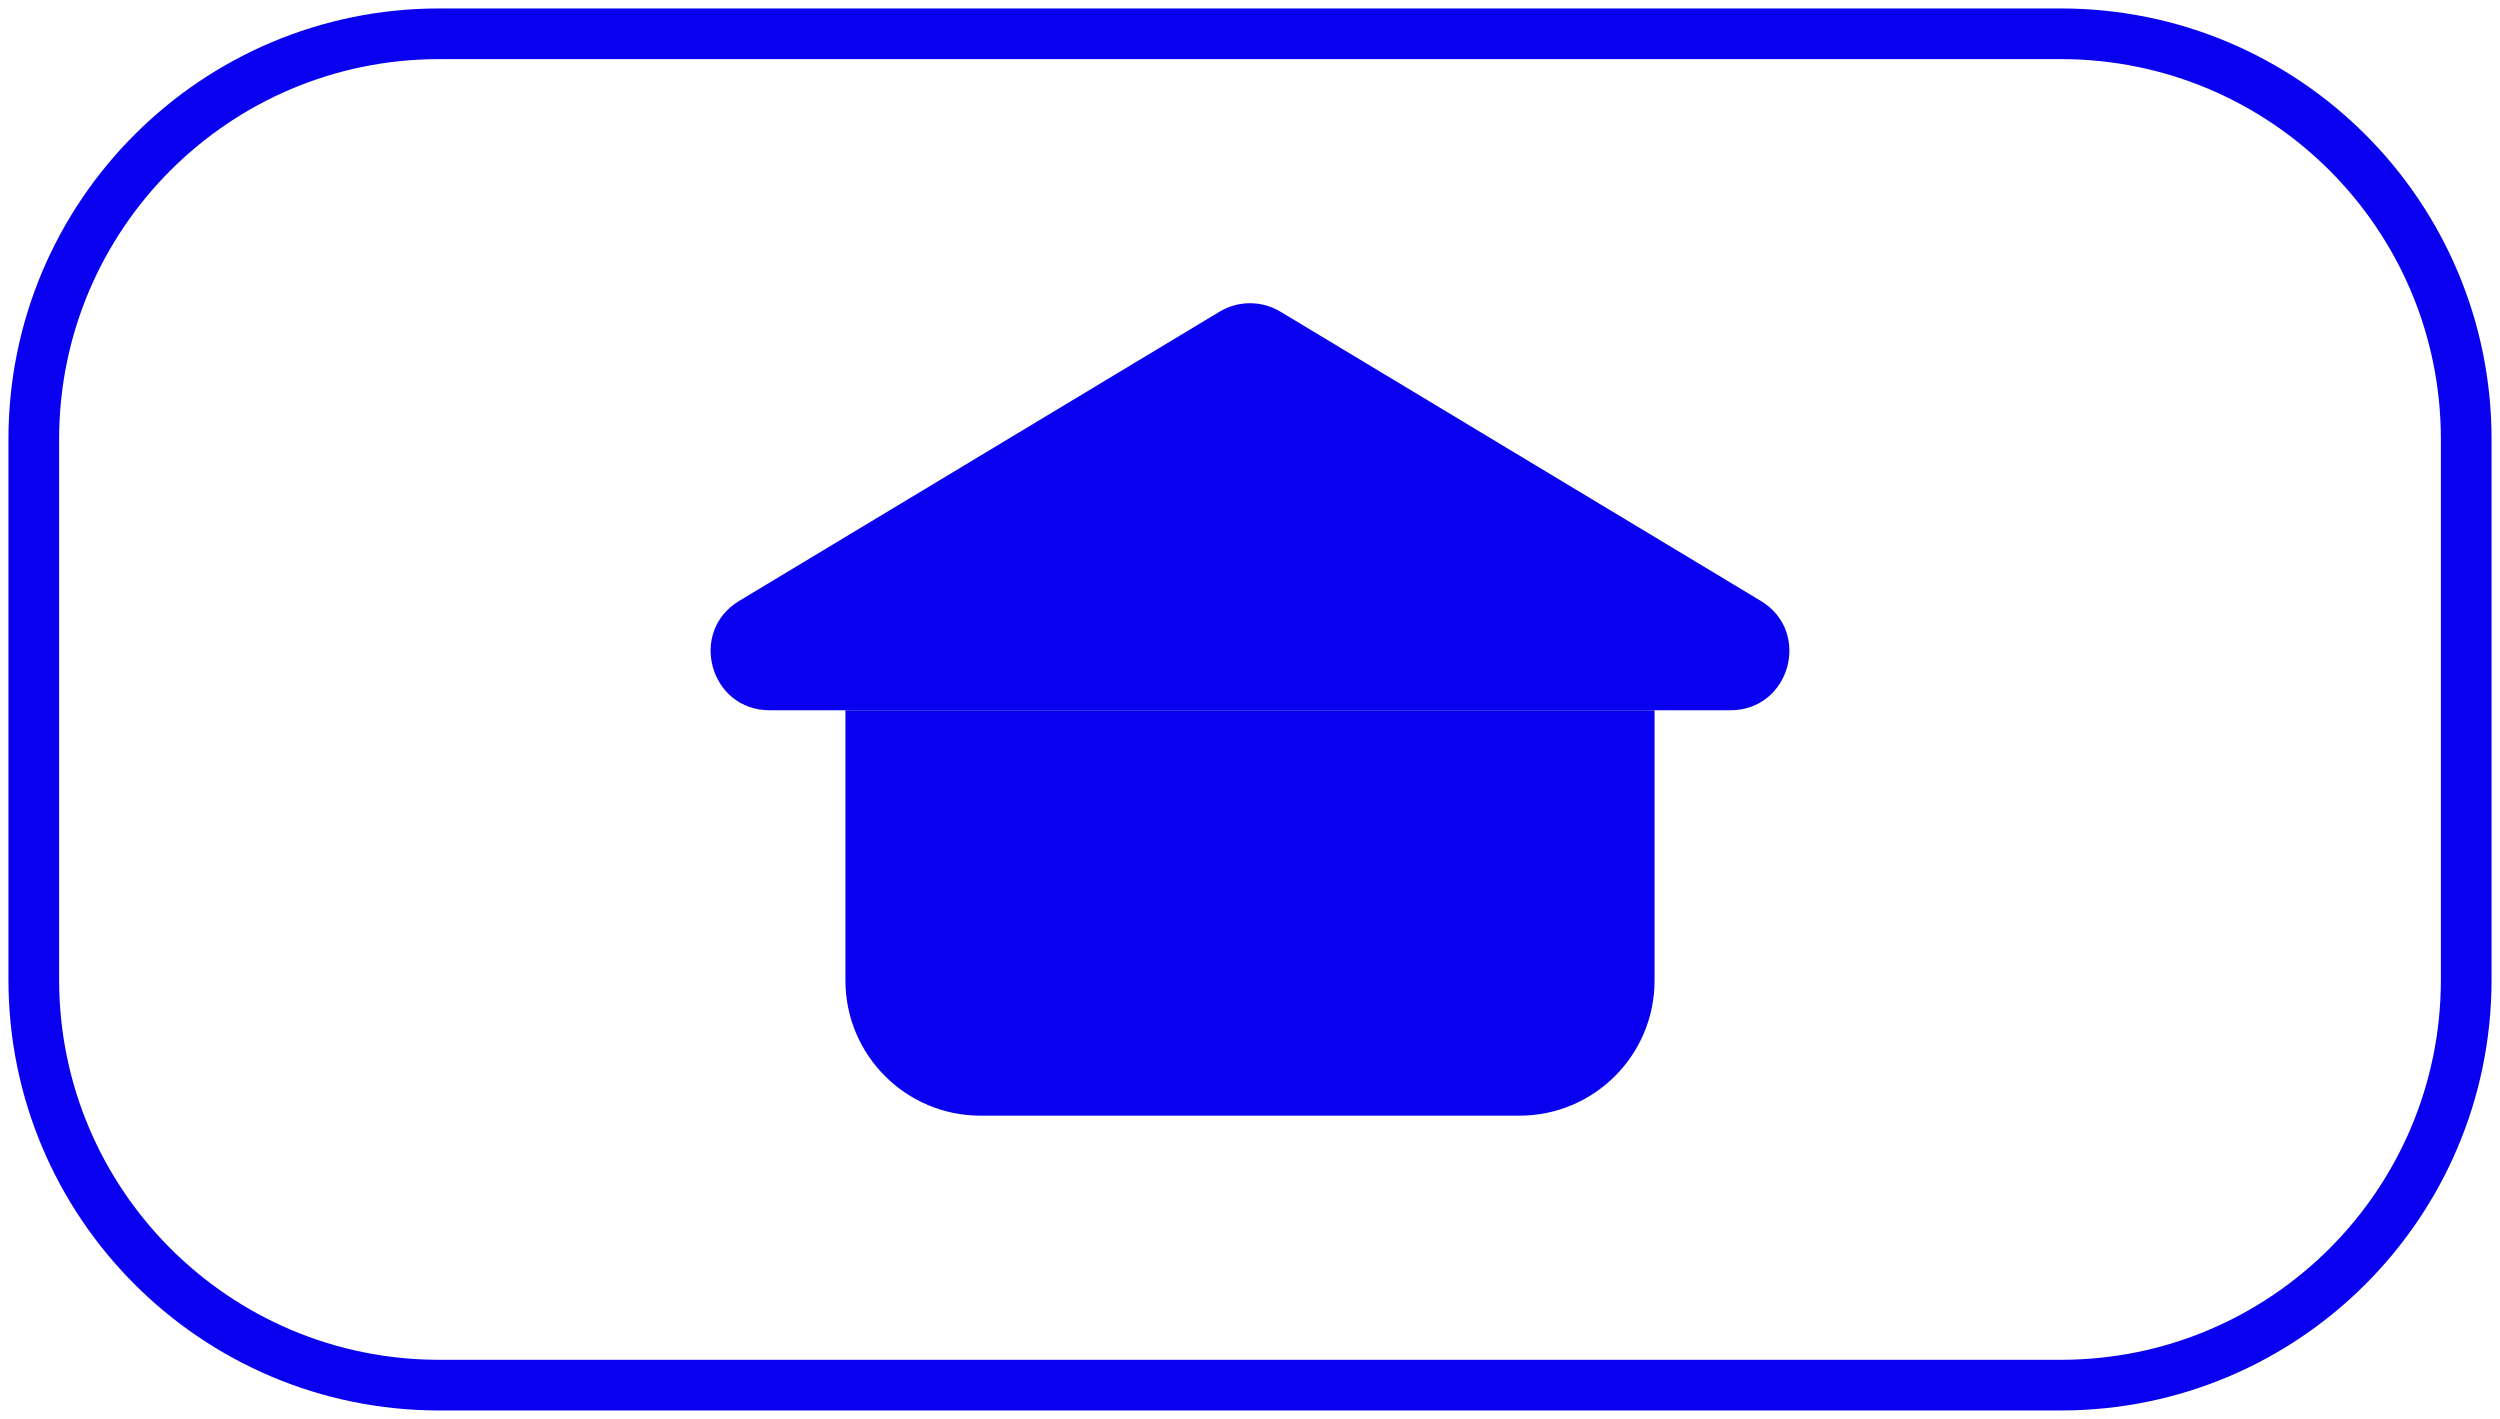
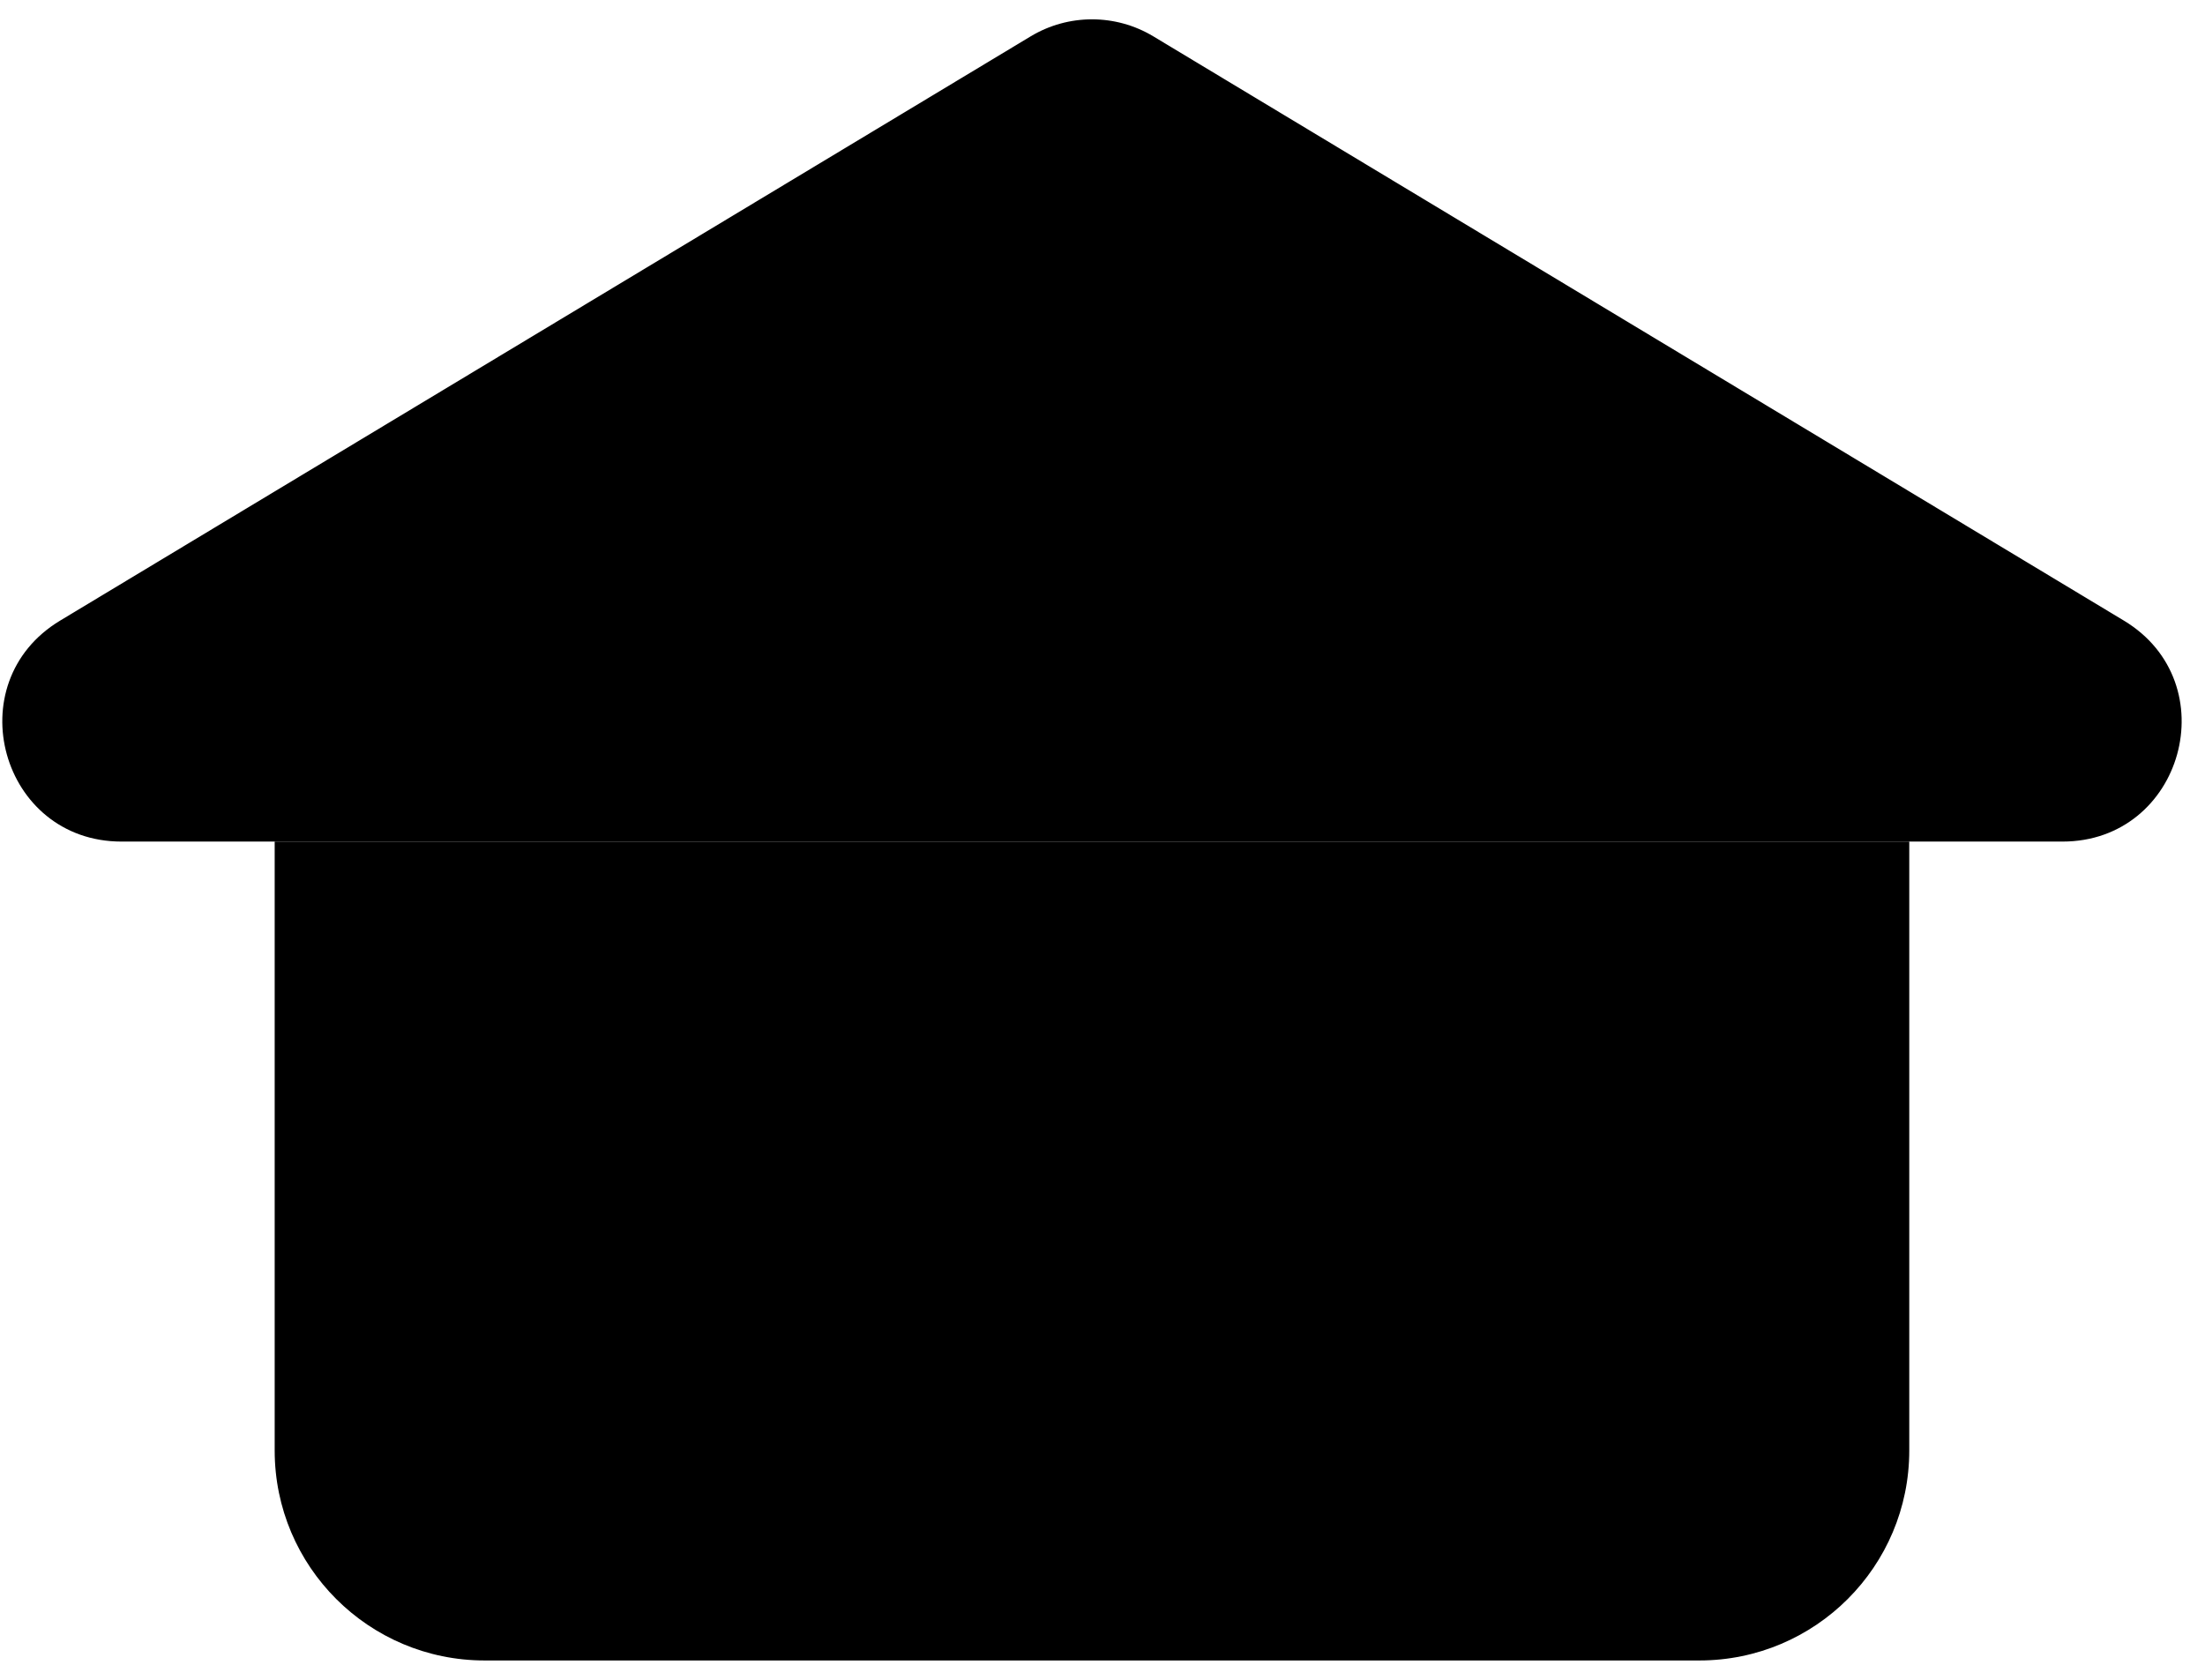
- <svg xmlns="http://www.w3.org/2000/svg" width="74" height="42" viewBox="0 0 74 42" fill="none">
-   <rect x="1" y="1" width="72" height="40" rx="12" stroke="#0800EE" stroke-width="1.5" />
-   <path d="M25.025 21.024H48.975V29.024C48.975 31.233 47.184 33.024 44.975 33.024H29.025C26.816 33.024 25.025 31.233 25.025 29.024V21.024Z" fill="#0800EE" />
-   <path d="M36.1 9.225C36.654 8.892 37.346 8.892 37.9 9.225L52.119 17.786C53.633 18.698 52.986 21.024 51.219 21.024H22.781C21.014 21.024 20.367 18.698 21.881 17.786L36.1 9.225Z" fill="#0800EE" />
+ <svg xmlns="http://www.w3.org/2000/svg" width="42" height="32" viewBox="0 0 42 32" fill="none">
+   <path d="M5.232 16.032H36.367V27.632C36.367 29.841 34.577 31.632 32.367 31.632H9.232C7.023 31.632 5.232 29.841 5.232 27.632V16.032Z" fill="currentColor" />
+   <path d="M19.631 0.693C20.35 0.26 21.25 0.26 21.969 0.693L40.454 11.822C42.422 13.008 41.582 16.032 39.285 16.032H2.315C0.017 16.032 -0.823 13.008 1.146 11.822L19.631 0.693Z" fill="currentColor" />
</svg>
